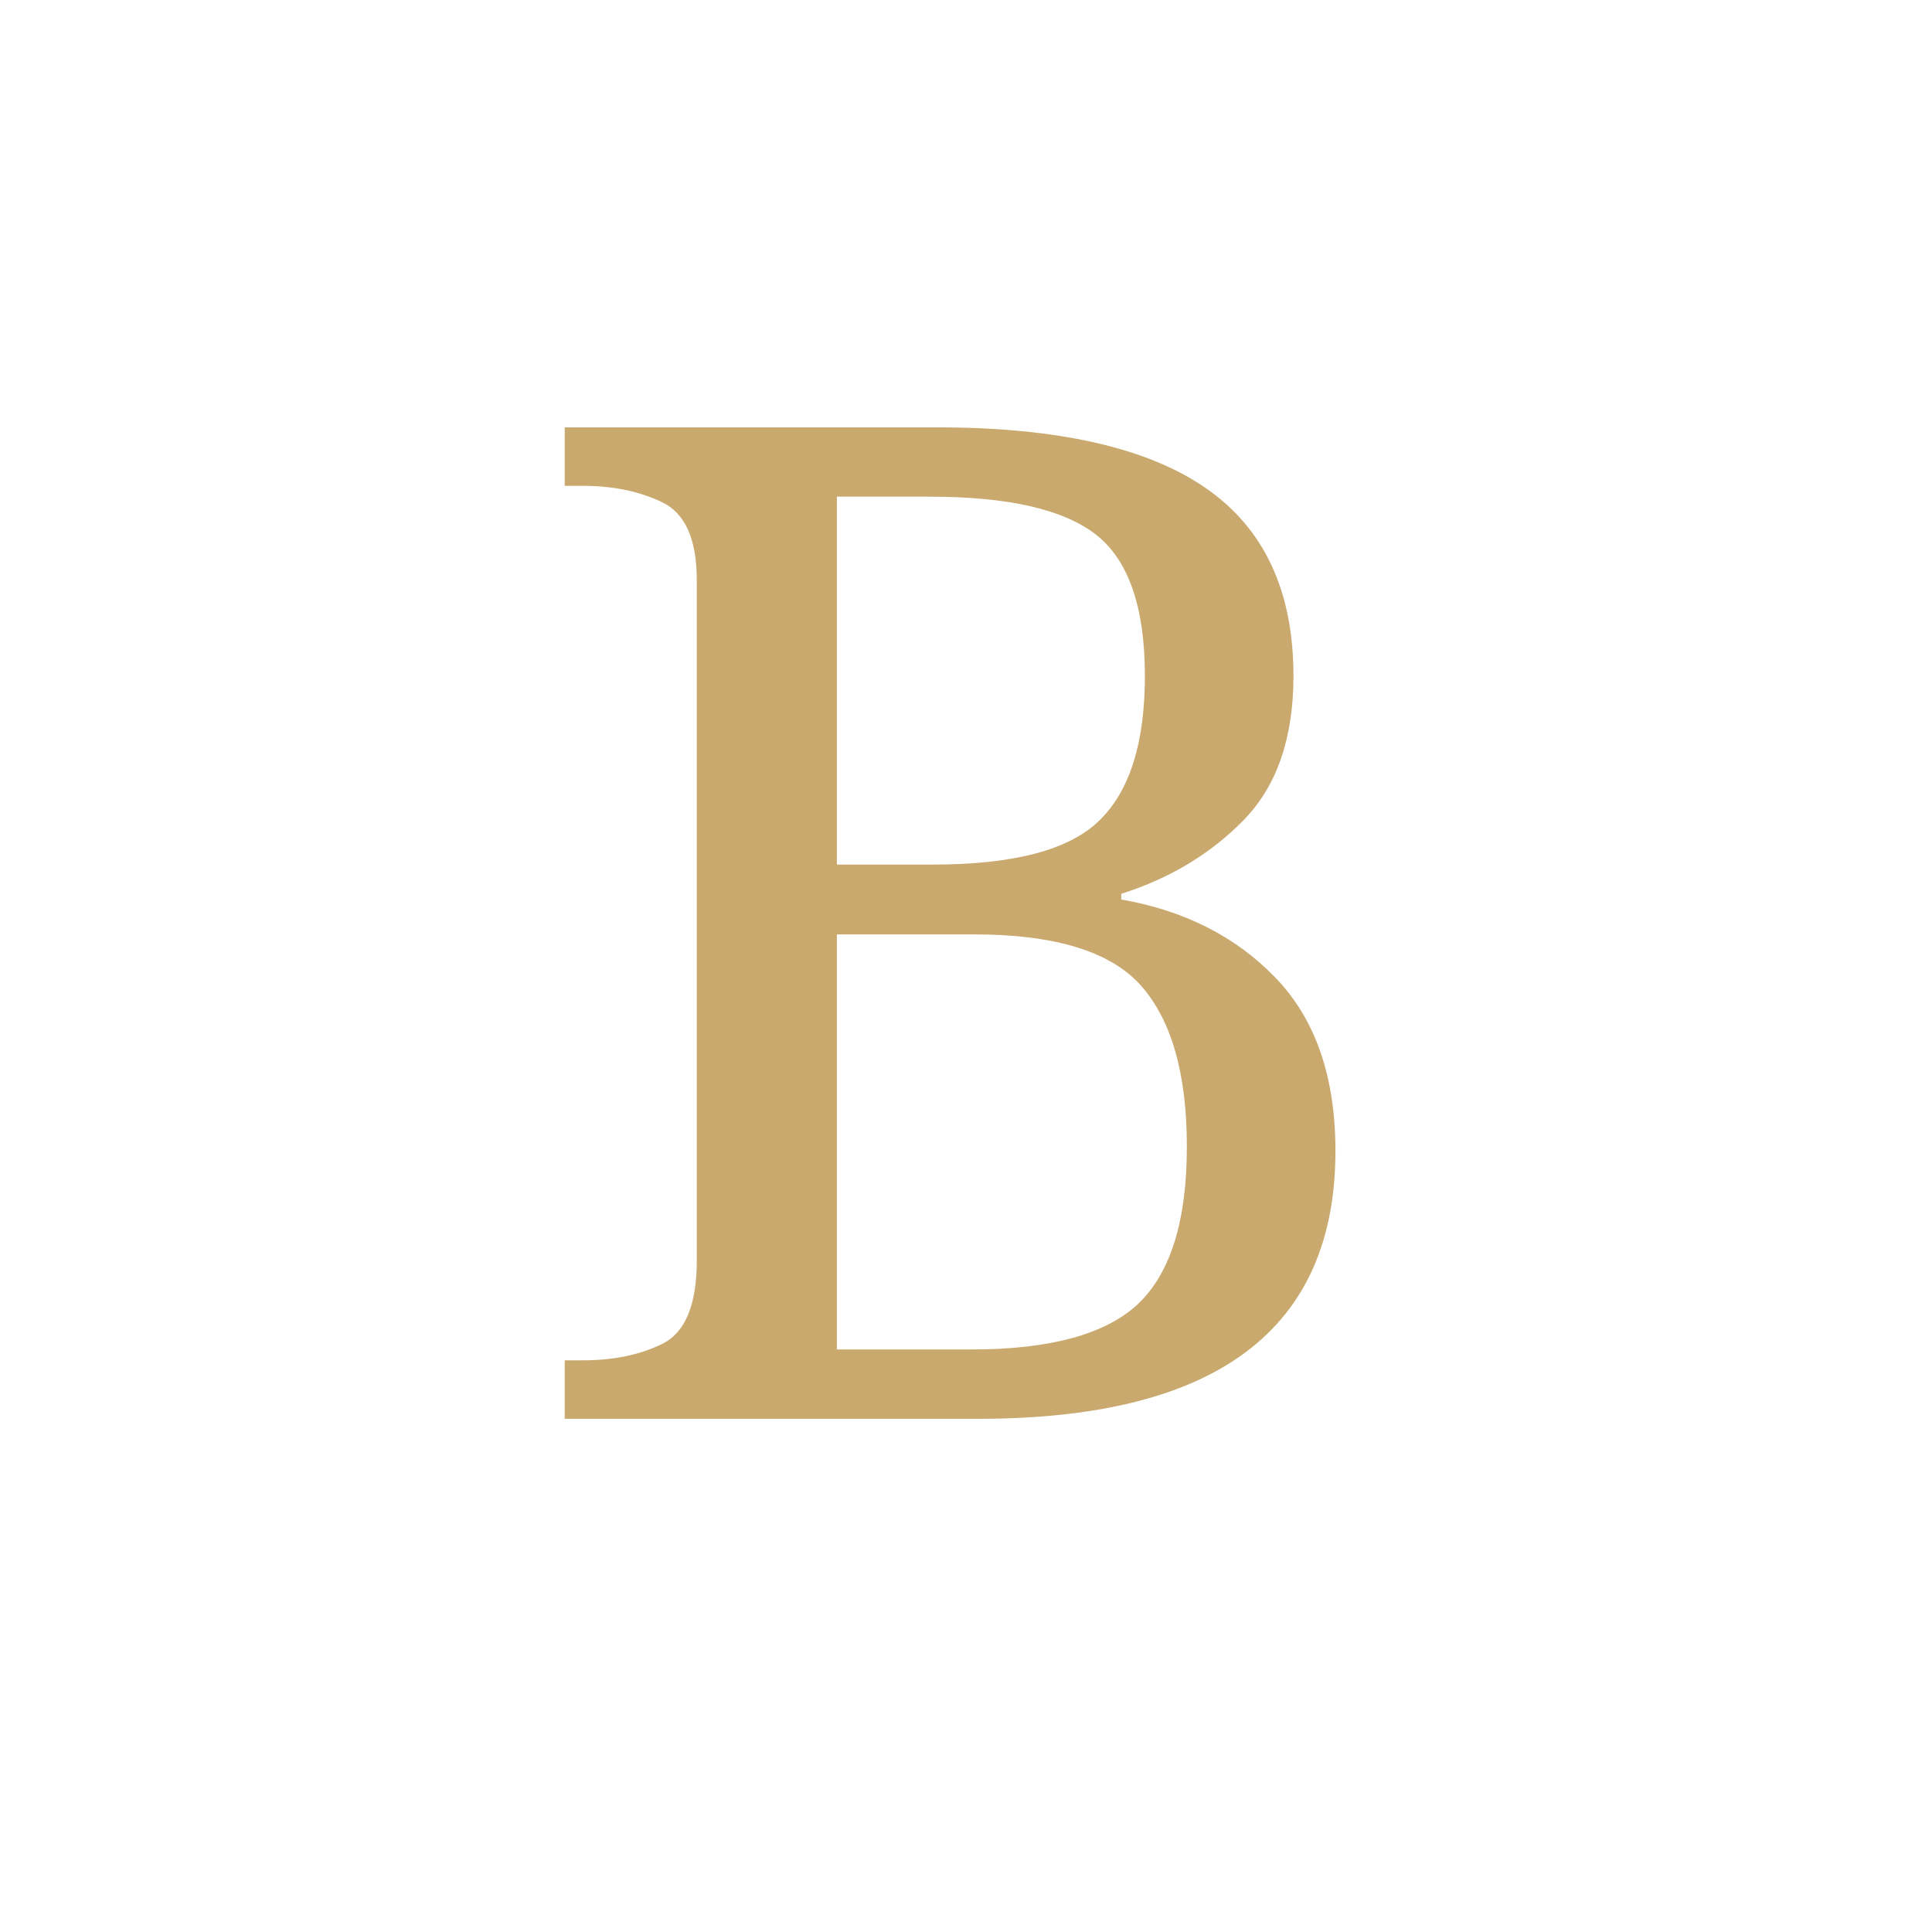
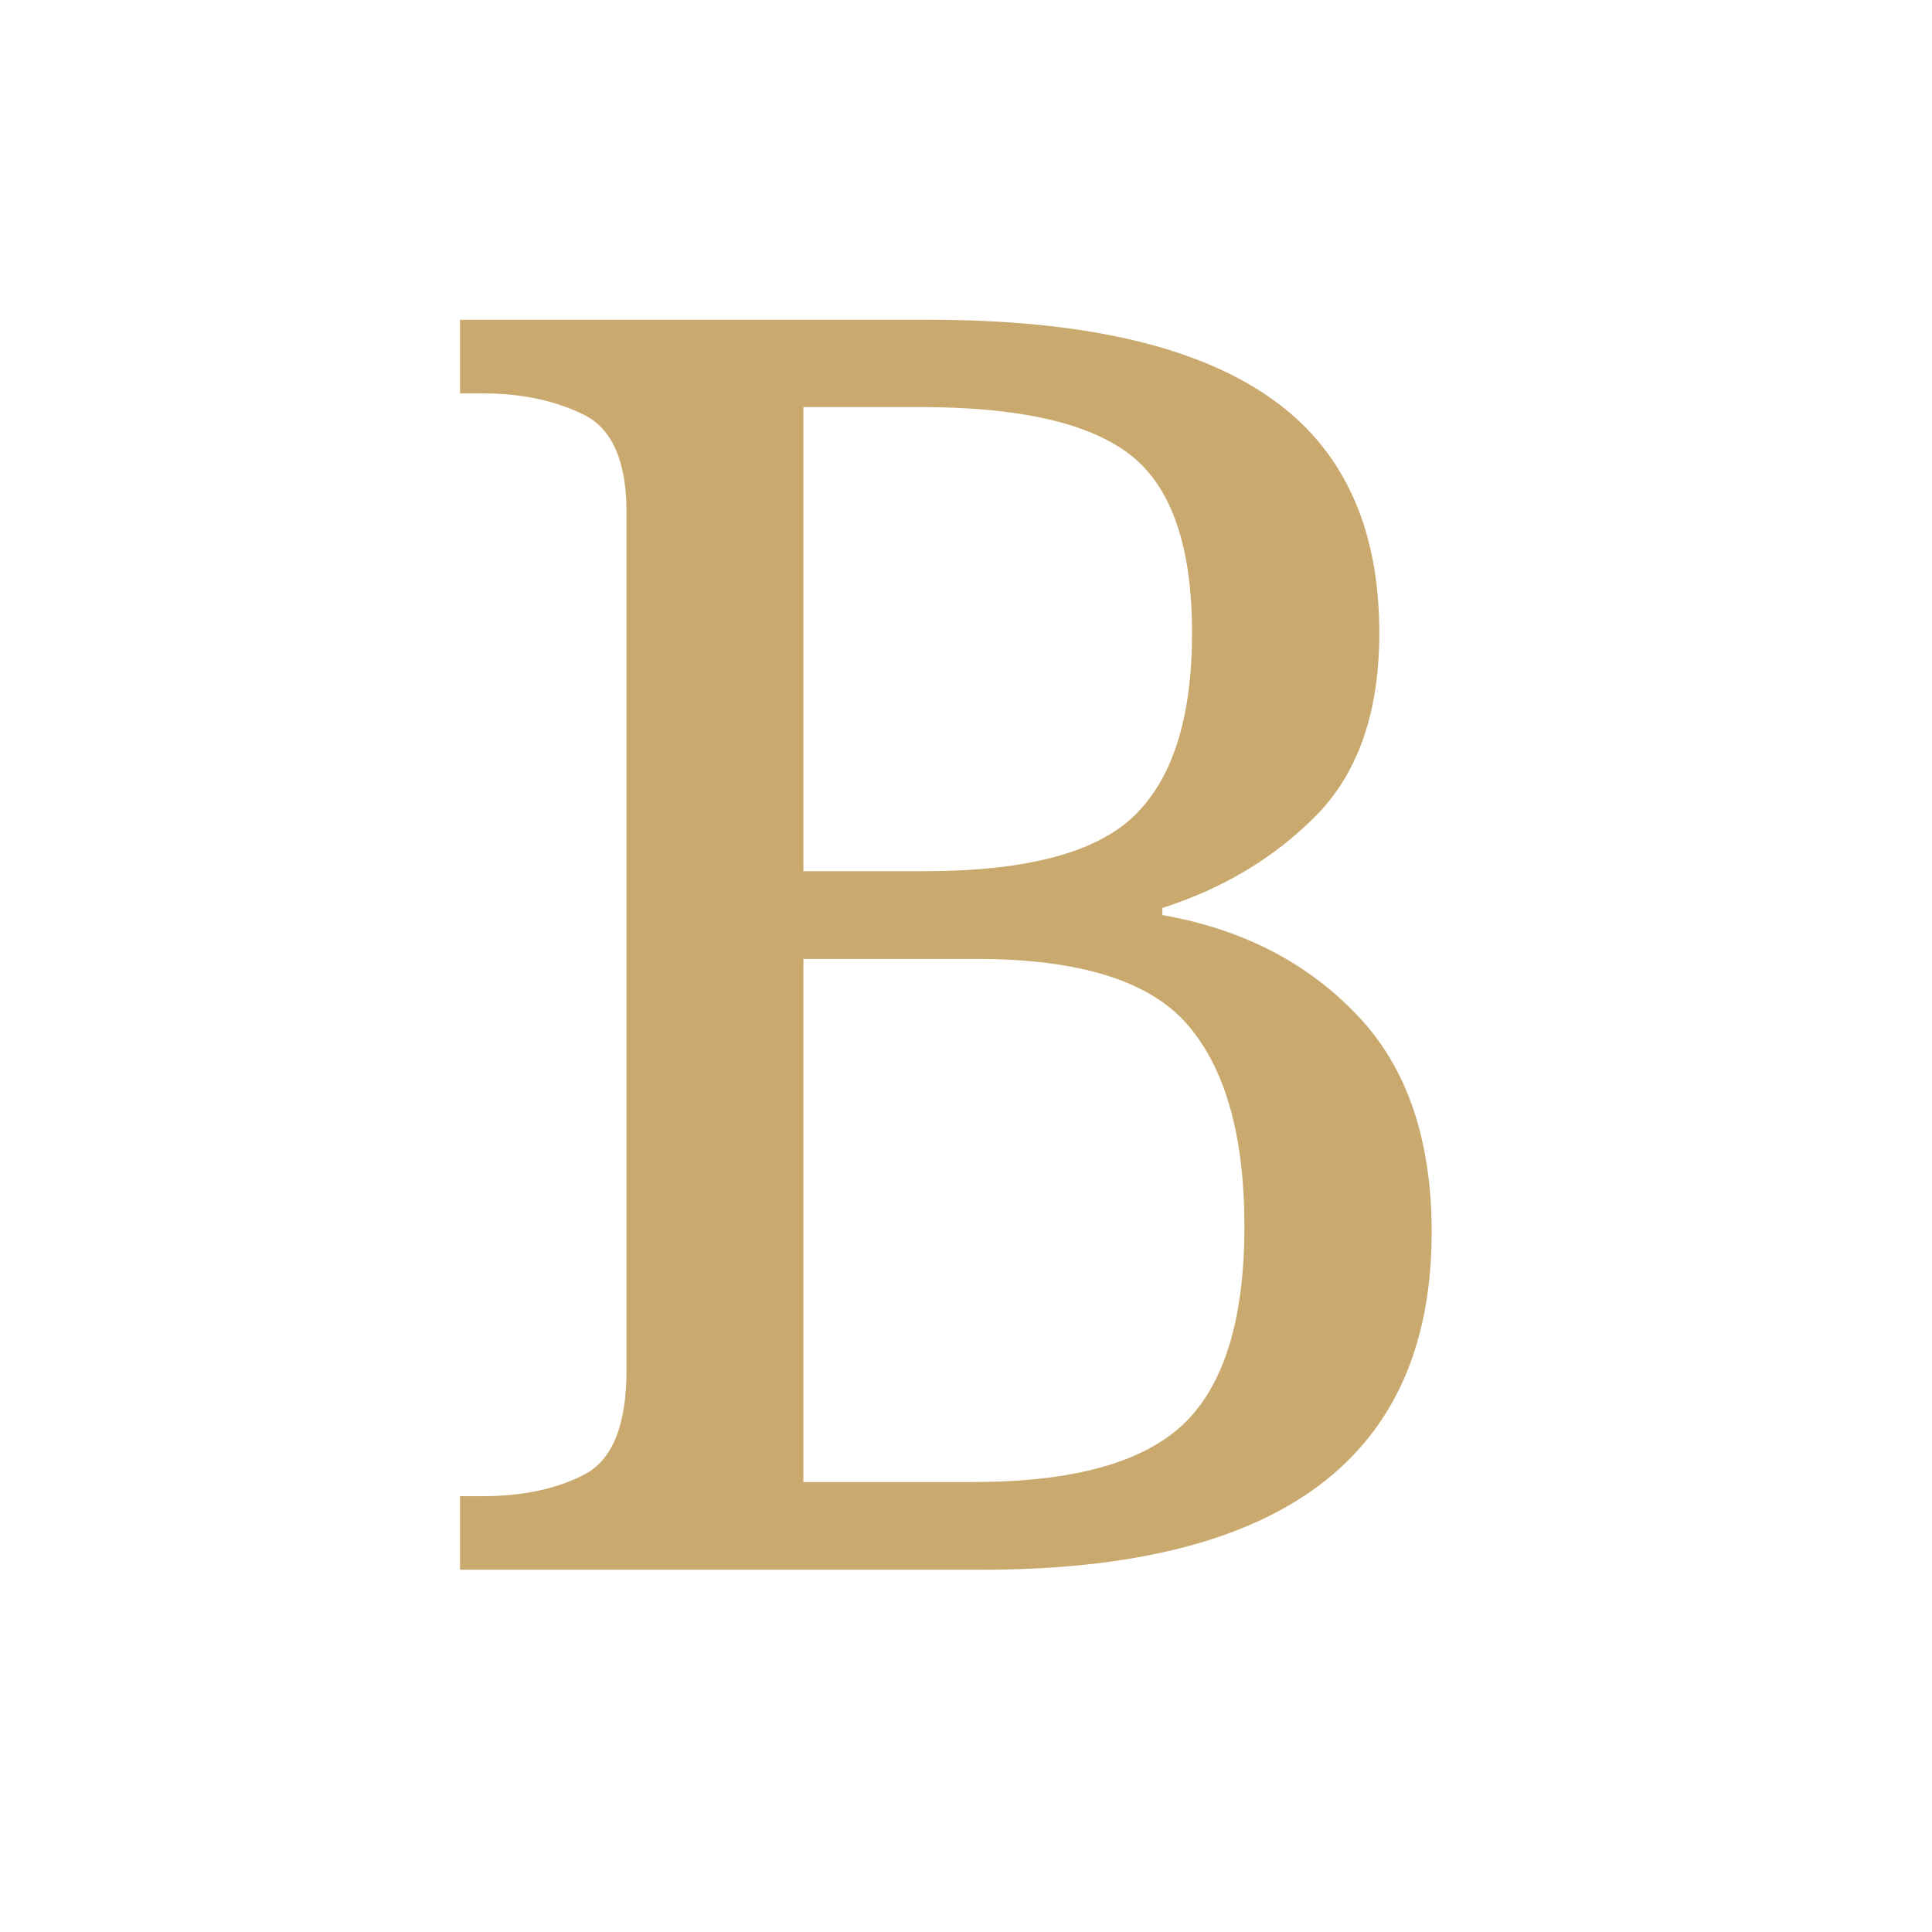
<svg xmlns="http://www.w3.org/2000/svg" width="64" height="64" viewBox="0 0 64 64">
-   <text x="32" y="47" text-anchor="middle" font-family="Georgia, serif" font-size="46" font-weight="400" fill="#C9A96E">B</text>
+   <text x="32" y="52" text-anchor="middle" font-family="Georgia, serif" font-size="58" font-weight="400" fill="#C9A96E">B</text>
</svg>
